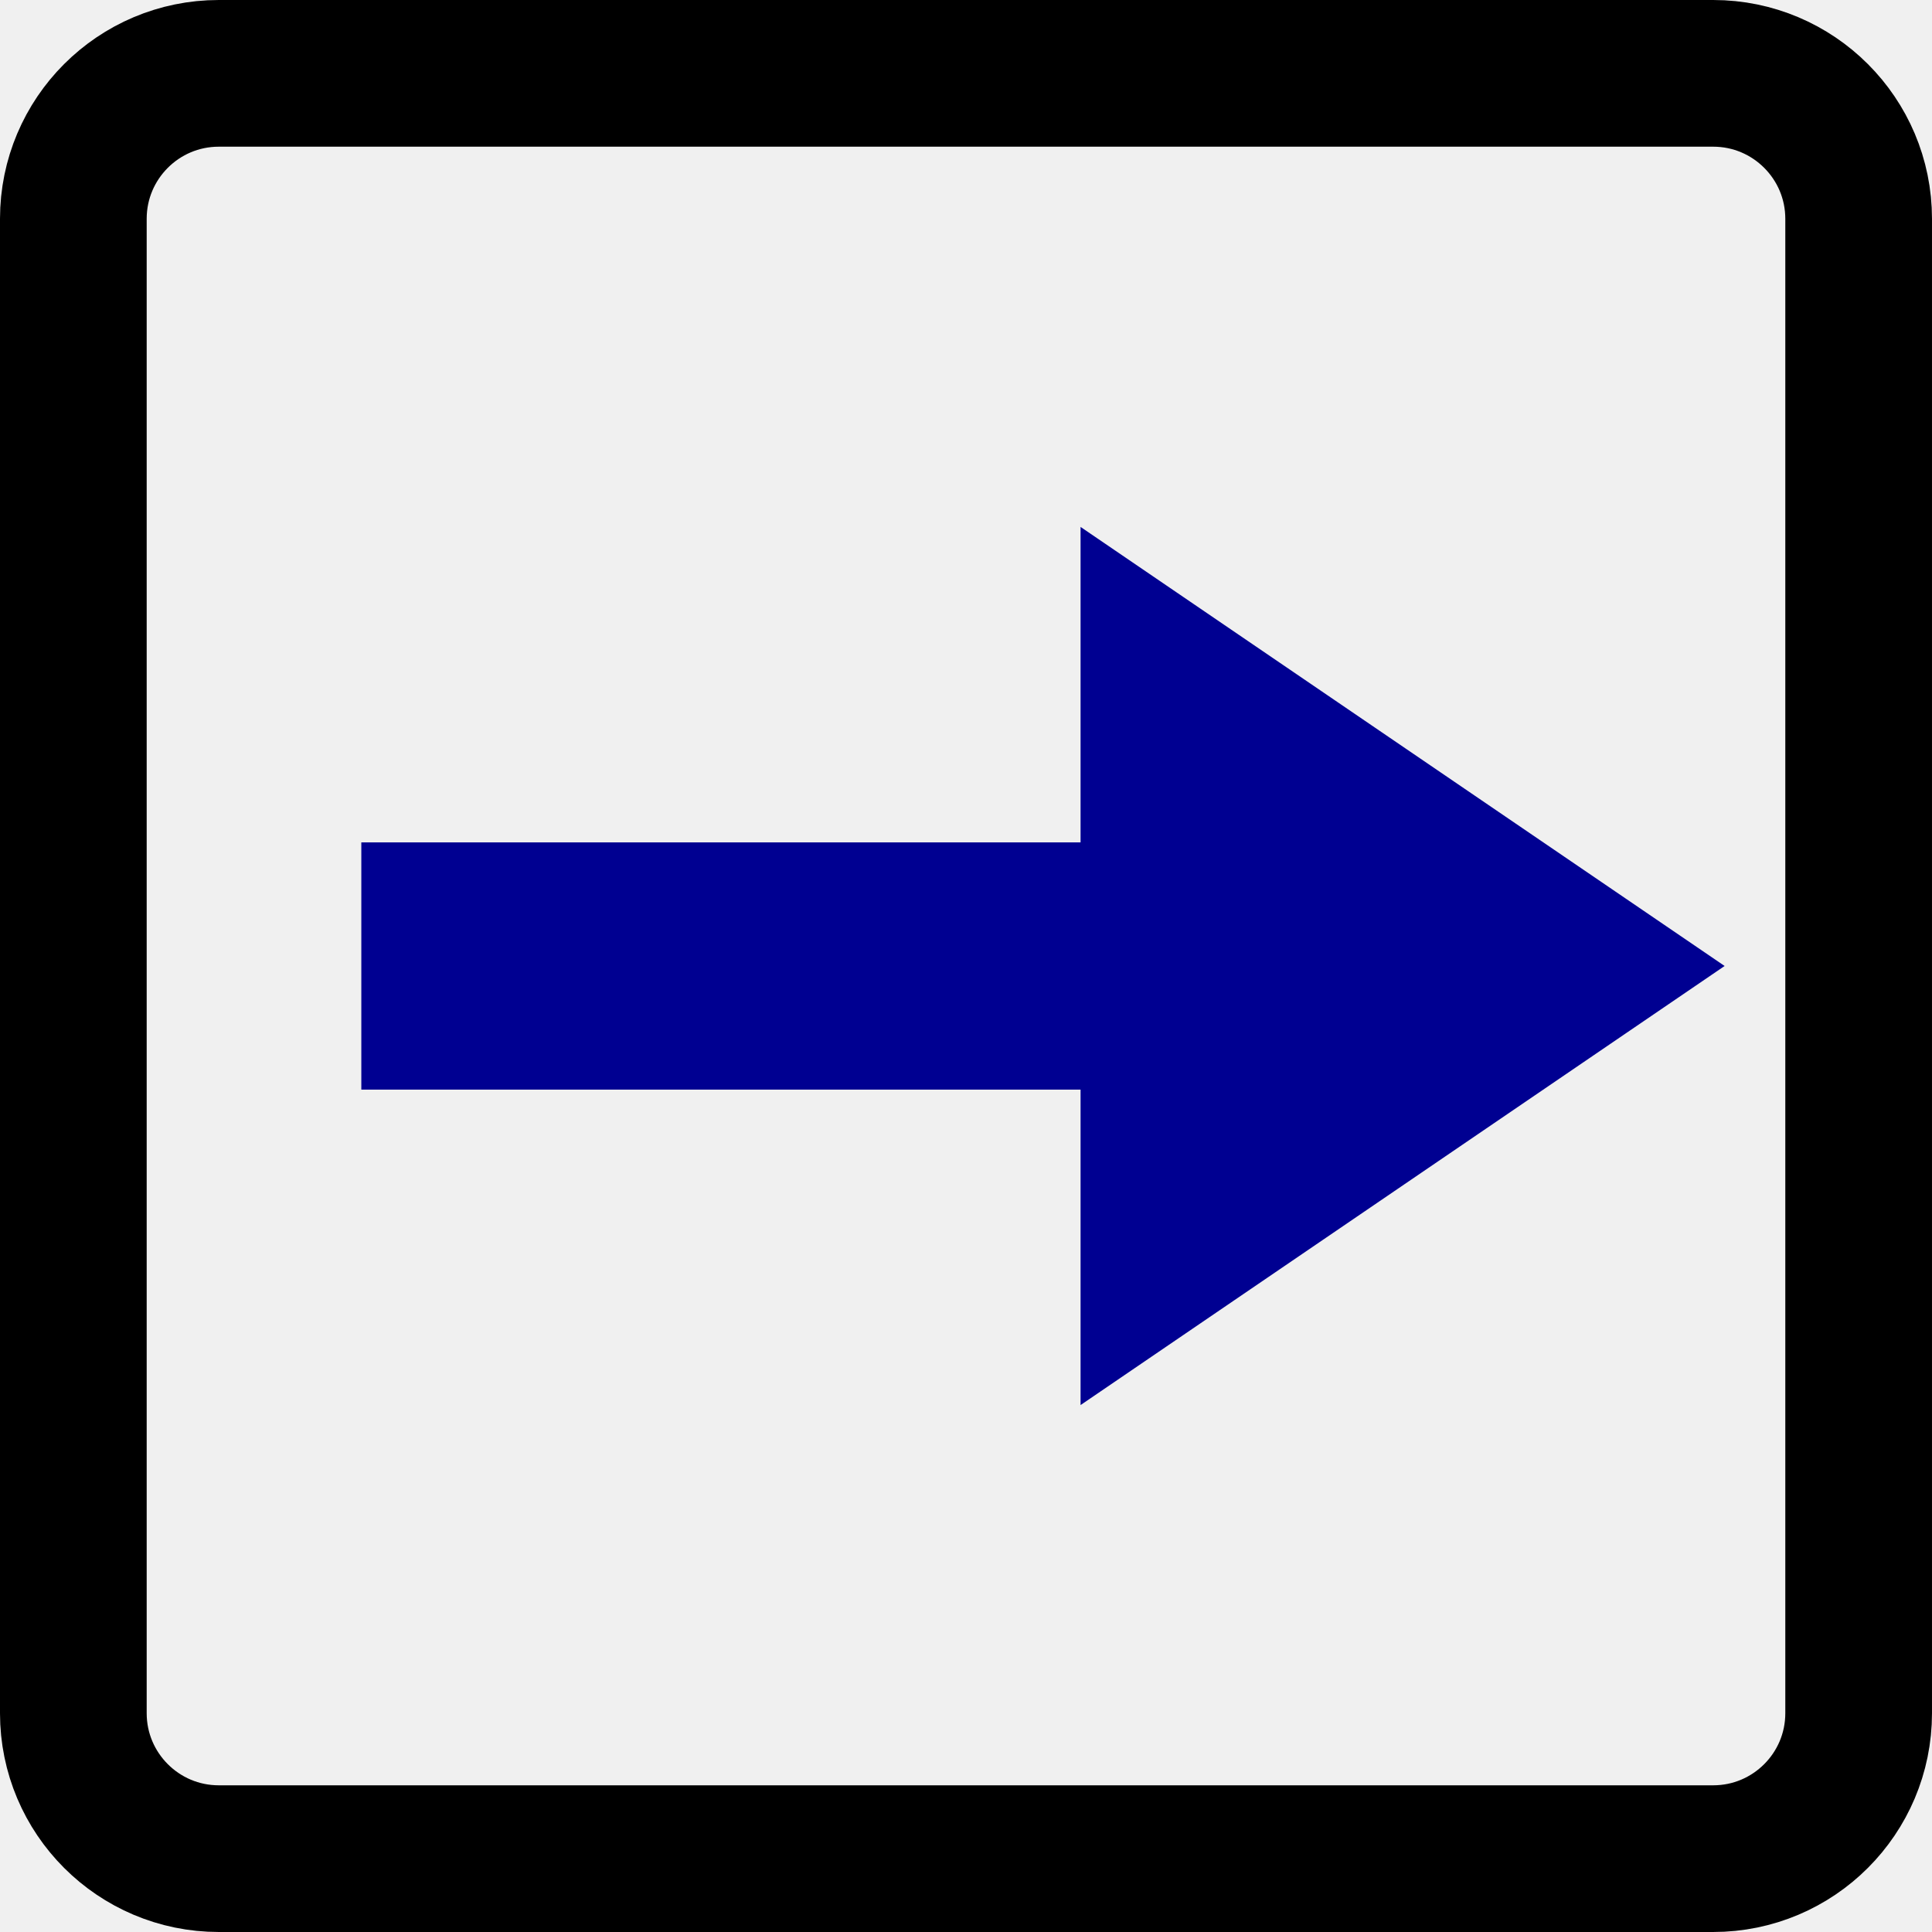
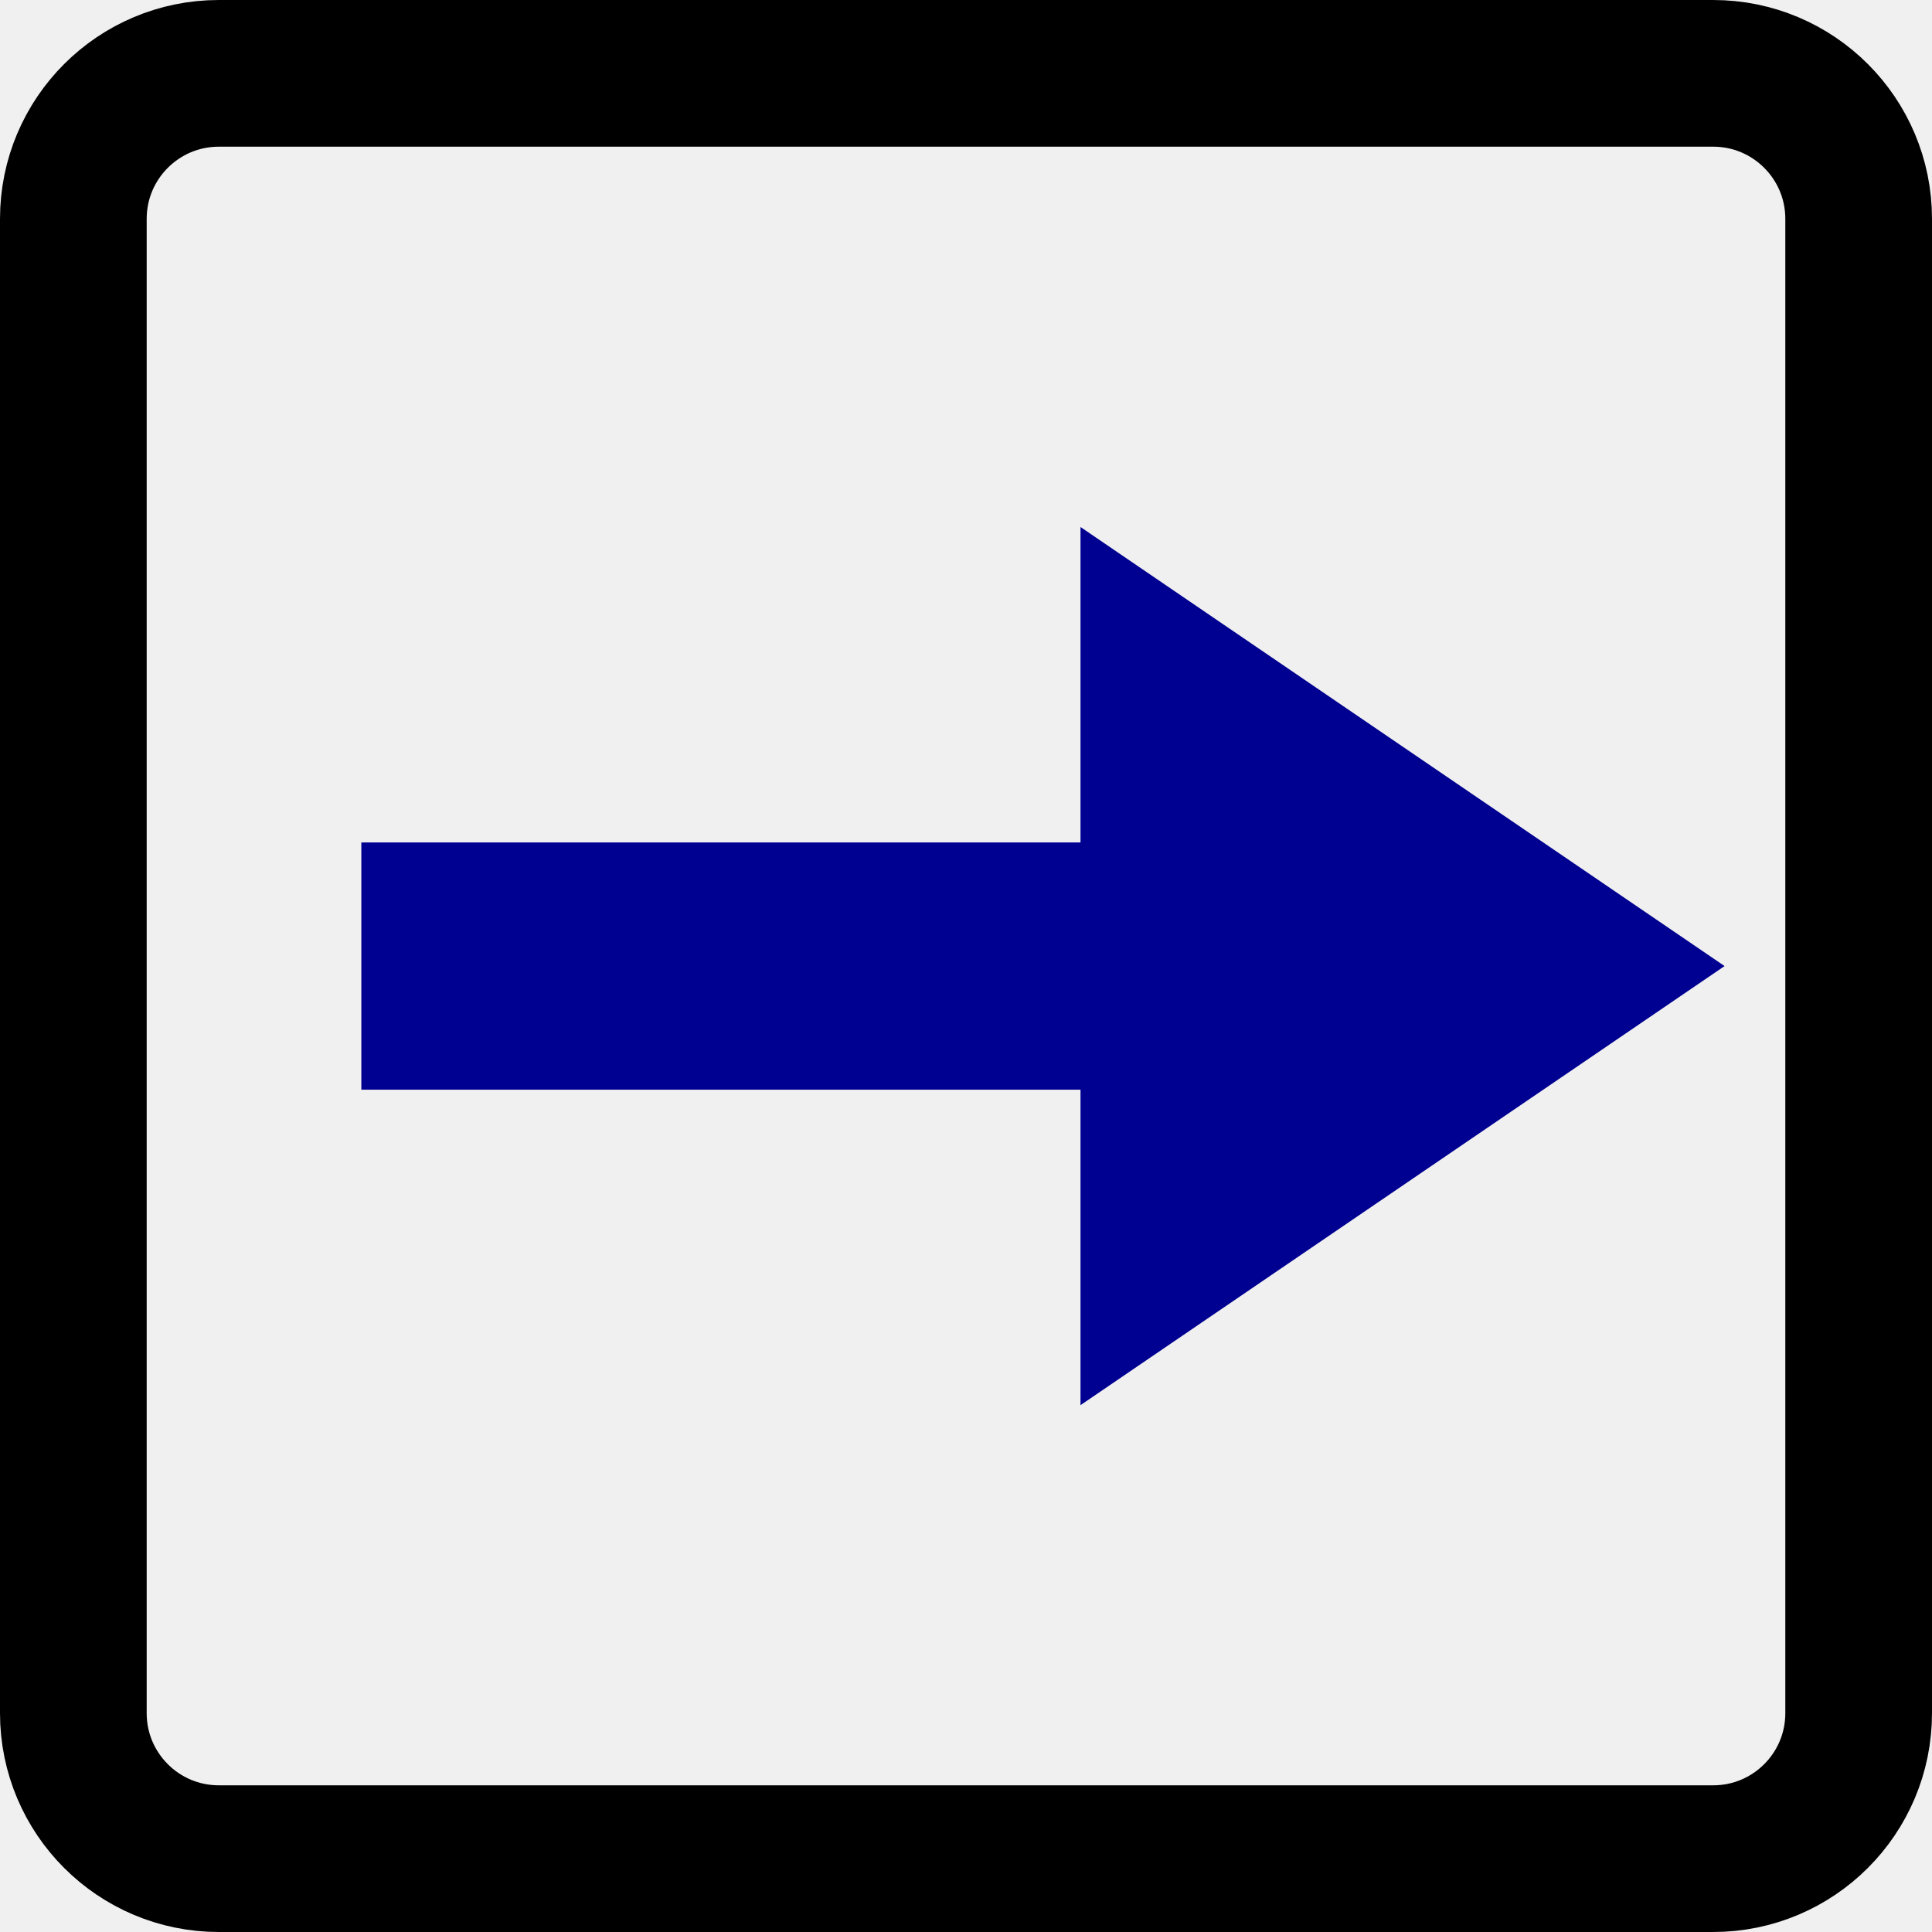
- <svg xmlns="http://www.w3.org/2000/svg" xmlns:ns1="http://www.openswatchbook.org/uri/2009/osb" xmlns:xlink="http://www.w3.org/1999/xlink" width="131.707" height="131.707" id="svg3005" version="1.1">
-   <defs id="defs3007">
-     <marker style="overflow:visible" id="EmptyTriangleOutM" refX="0.0" refY="0.0" orient="auto">
-       <path transform="scale(0.4) translate(-4.5,0)" style="fill-rule:evenodd;fill:#FFFFFF;stroke:#000000;stroke-width:1.0pt;marker-start:none" d="M 5.77,0.0 L -2.88,5.0 L -2.88,-5.0 L 5.77,0.0 z " id="path4313" />
-     </marker>
-     <marker style="overflow:visible" id="TriangleOutL" refX="0.0" refY="0.0" orient="auto">
-       <path transform="scale(0.8)" style="fill-rule:evenodd;stroke:#000000;stroke-width:1.0pt;marker-start:none" d="M 5.77,0.0 L -2.88,5.0 L -2.88,-5.0 L 5.77,0.0 z " id="path4292" />
-     </marker>
-     <linearGradient ns1:paint="solid" id="linearGradient5522">
-       <stop id="stop5524" offset="0" style="stop-color:#00da00;stop-opacity:1;" />
-     </linearGradient>
-     <marker style="overflow:visible" id="SquareL" refX="0.0" refY="0.0" orient="auto">
-       <path transform="scale(0.8)" style="fill-rule:evenodd;stroke:#000000;stroke-width:1.0pt;marker-start:none" d="M -5.0,-5.0 L -5.0,5.0 L 5.0,5.0 L 5.0,-5.0 L -5.0,-5.0 z " id="path4220" />
-     </marker>
-     <marker style="overflow:visible;" id="Arrow2Mend" refX="0.0" refY="0.0" orient="auto">
-       <path transform="scale(0.6) rotate(180) translate(0,0)" d="M 8.719,4.034 L -2.207,0.016 L 8.719,-4.002 C 6.973,-1.63 6.983,1.616 8.719,4.034 z " style="font-size:12.0;fill-rule:evenodd;stroke-width:0.625;stroke-linejoin:round;" id="path4176" />
-     </marker>
-     <marker style="overflow:visible;" id="Arrow1Lend" refX="0.0" refY="0.0" orient="auto">
-       <path transform="scale(0.8) rotate(180) translate(12.5,0)" style="fill-rule:evenodd;stroke:#000000;stroke-width:1.0pt;marker-start:none;" d="M 0.0,0.0 L 5.0,-5.0 L -12.5,0.0 L 5.0,5.0 L 0.0,0.0 z " id="path4152" />
-     </marker>
-     <linearGradient id="linearGradient3811">
-       <stop id="stop3813" offset="0" style="stop-color:#000000;stop-opacity:1;" />
-       <stop id="stop3815" offset="1" style="stop-color:#000000;stop-opacity:0;" />
-     </linearGradient>
-     <linearGradient ns1:paint="solid" id="linearGradient3797">
-       <stop id="stop3799" offset="0" style="stop-color:#000000;stop-opacity:1;" />
-     </linearGradient>
-     <linearGradient gradientUnits="userSpaceOnUse" y2="187.798" x2="310.133" y1="187.798" x1="296.211" id="linearGradient3817" xlink:href="#linearGradient3811" />
-     <marker style="overflow:visible;" id="Arrow2Mend5" refX="0.0" refY="0.0" orient="auto">
-       <path transform="scale(0.6) rotate(180) translate(0,0)" d="M 8.719,4.034 L -2.207,0.016 L 8.719,-4.002 C 6.973,-1.63 6.983,1.616 8.719,4.034 z " style="stroke-linejoin:round;font-size:12.0;fill-rule:evenodd;stroke:#000091;stroke-width:0.625;fill:#000091" id="path9748" />
-     </marker>
-     <marker style="overflow:visible;" id="Arrow2Mendi" refX="0.0" refY="0.0" orient="auto">
-       <path transform="scale(0.6) rotate(180) translate(0,0)" d="M 8.719,4.034 L -2.207,0.016 L 8.719,-4.002 C 6.973,-1.63 6.983,1.616 8.719,4.034 z " style="stroke-linejoin:round;font-size:12.0;fill-rule:evenodd;stroke:#000091;stroke-width:0.625;fill:#000091" id="path10835" />
-     </marker>
-     <marker style="overflow:visible" id="EmptyTriangleOutMP" refX="0.0" refY="0.0" orient="auto">
-       <path transform="scale(0.4) translate(-4.5,0)" style="stroke-width:1.0pt;marker-start:none;stroke:#000091;fill:#000091;fill-rule:evenodd" d="M 5.77,0.0 L -2.88,5.0 L -2.88,-5.0 L 5.77,0.0 z " id="path11676" />
-     </marker>
-   </defs>
-   <g transform="translate(-237.3183,-121.9441)" id="layer1">
-     <text id="text3013" y="272.524" x="246.477" style="font-size:40px;font-style:normal;font-variant:normal;font-weight:normal;font-stretch:normal;line-height:125%;letter-spacing:0px;word-spacing:0px;fill:#000000;fill-opacity:1;stroke:none;font-family:DejaVu Sans;-inkscape-font-specification:DejaVu Sans" xml:space="preserve">
-       <tspan y="272.524" x="246.477" id="tspan3015" />
+ <svg xmlns="http://www.w3.org/2000/svg" version="1.1" viewBox="0 0 131.71 131.71">
+   <g transform="translate(-237.32 -121.94)">
+     <text x="246.477" y="272.524" fill="#000000" font-family="DejaVu Sans" font-size="40px" letter-spacing="0px" word-spacing="0px" style="line-height:125%" xml:space="preserve">
+       <tspan x="246.477" y="272.524" />
    </text>
-     <rect ry="9.918" y="126.944" x="242.318" height="121.707" width="121.707" id="rect3023" style="fill:none;stroke:#000000;stroke-width:10;stroke-linecap:round;stroke-linejoin:miter;stroke-miterlimit:4;stroke-opacity:1;stroke-dasharray:none" />
-     <flowRoot transform="translate(241.5368,126.1626)" style="font-size:40px;font-style:normal;font-weight:normal;line-height:125%;letter-spacing:0px;word-spacing:0px;fill:#000000;fill-opacity:1;stroke:none;font-family:Sans" id="flowRoot3761" xml:space="preserve">
-       <flowRegion id="flowRegion3763">
-         <rect y="3.567" x="-35.86" height="148.998" width="213.395" id="rect3765" />
+     <rect x="242.32" y="126.94" width="121.71" height="121.71" ry="9.918" fill="none" stroke="#000" stroke-linecap="round" stroke-width="10" />
+     <flowRoot transform="translate(241.54 126.16)" fill="#000000" font-family="Sans" font-size="40px" letter-spacing="0px" word-spacing="0px" style="line-height:125%" xml:space="preserve">
+       <flowRegion>
+         <rect x="-35.86" y="3.567" width="213.39" height="149" />
      </flowRegion>
-       <flowPara id="flowPara3767" />
+       <flowPara />
    </flowRoot>
-     <path id="path7303" d="m 270.377,187.798 54.43,0 0,0" style="fill:#258600;fill-opacity:1;stroke:#000091;stroke-width:16.854;stroke-linecap:square;stroke-linejoin:miter;stroke-miterlimit:4;stroke-opacity:1;stroke-dasharray:none;marker-mid:none;marker-end:none" />
-     <path style="fill:#000091;fill-opacity:1;stroke:#000091;stroke-width:7.7;stroke-linecap:square;stroke-linejoin:miter;stroke-miterlimit:4;stroke-opacity:1;stroke-dasharray:none" id="path12133" d="m 26.343,43.182 0,-29.843 25.844,14.921 z" transform="matrix(1.174166,0,0,1.386379,284.5711,148.6175)" />
+     <path d="m270.38 187.8h54.43v0" fill="#258600" stroke="#000091" stroke-linecap="square" stroke-width="16.854" />
+     <path transform="matrix(1.1742 0 0 1.3864 284.57 148.62)" d="m26.343 43.182v-29.843l25.844 14.921z" fill="#000091" stroke="#000091" stroke-linecap="square" stroke-width="7.7" />
  </g>
</svg>
